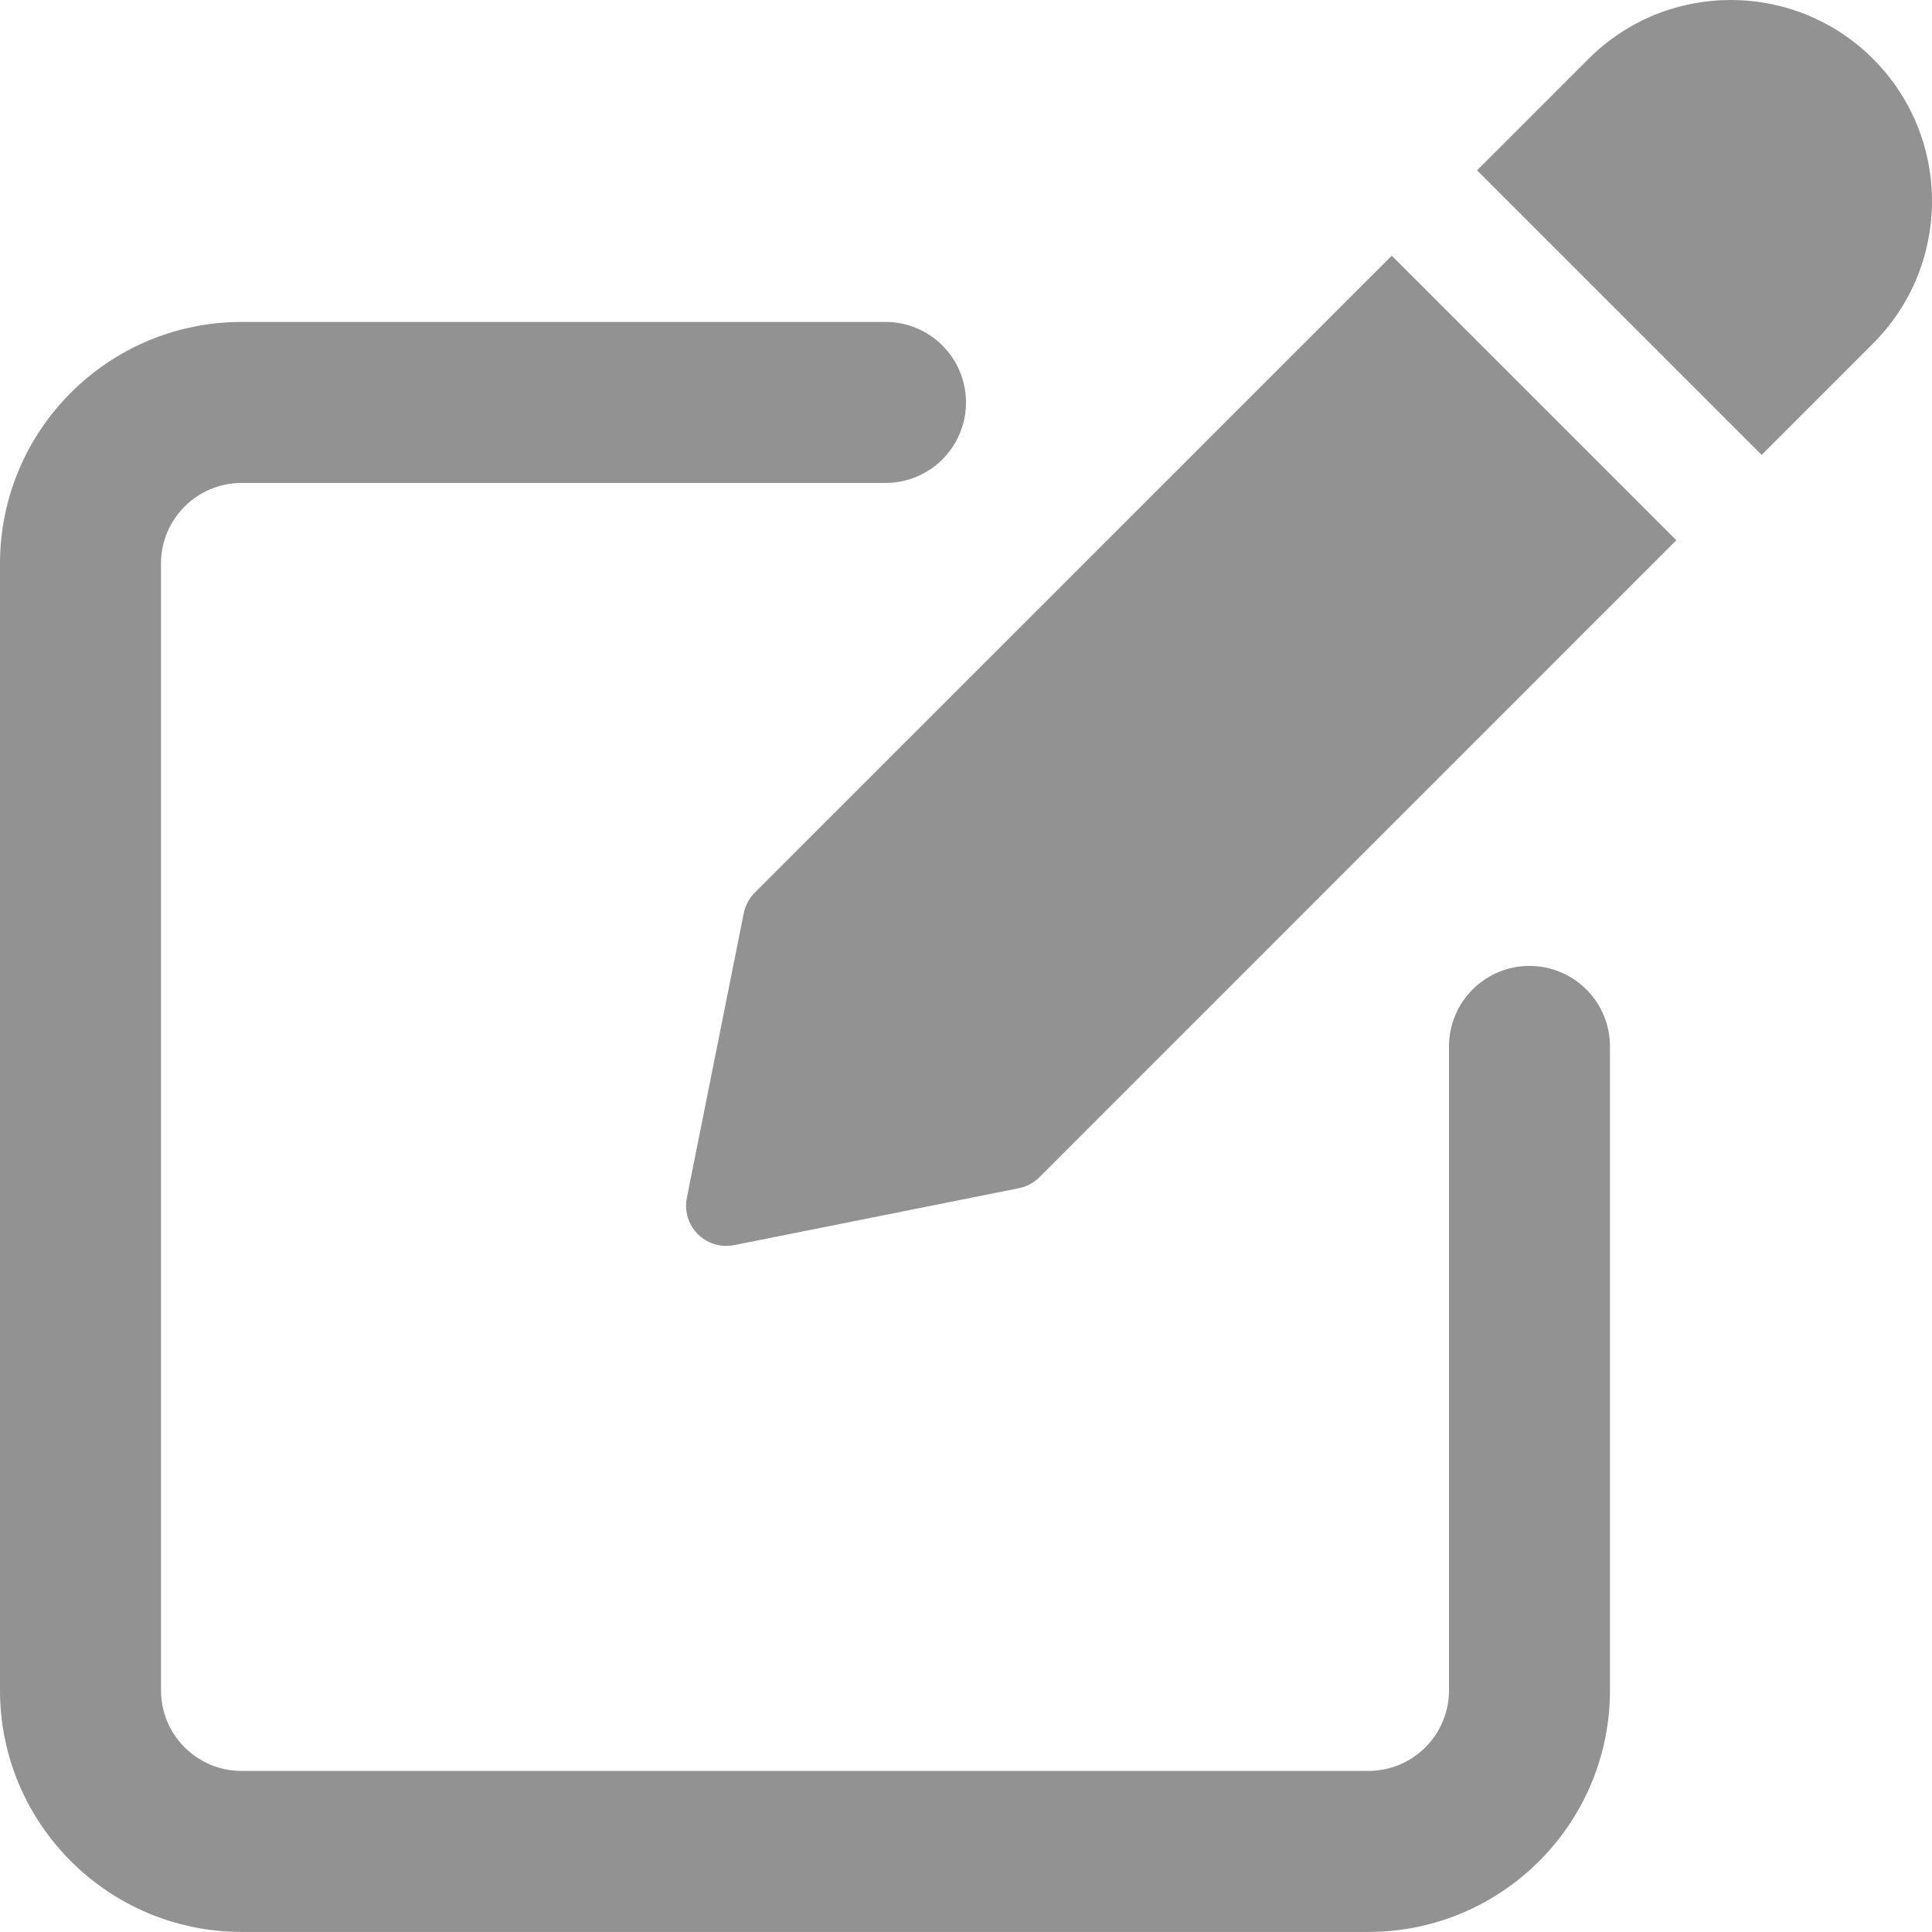
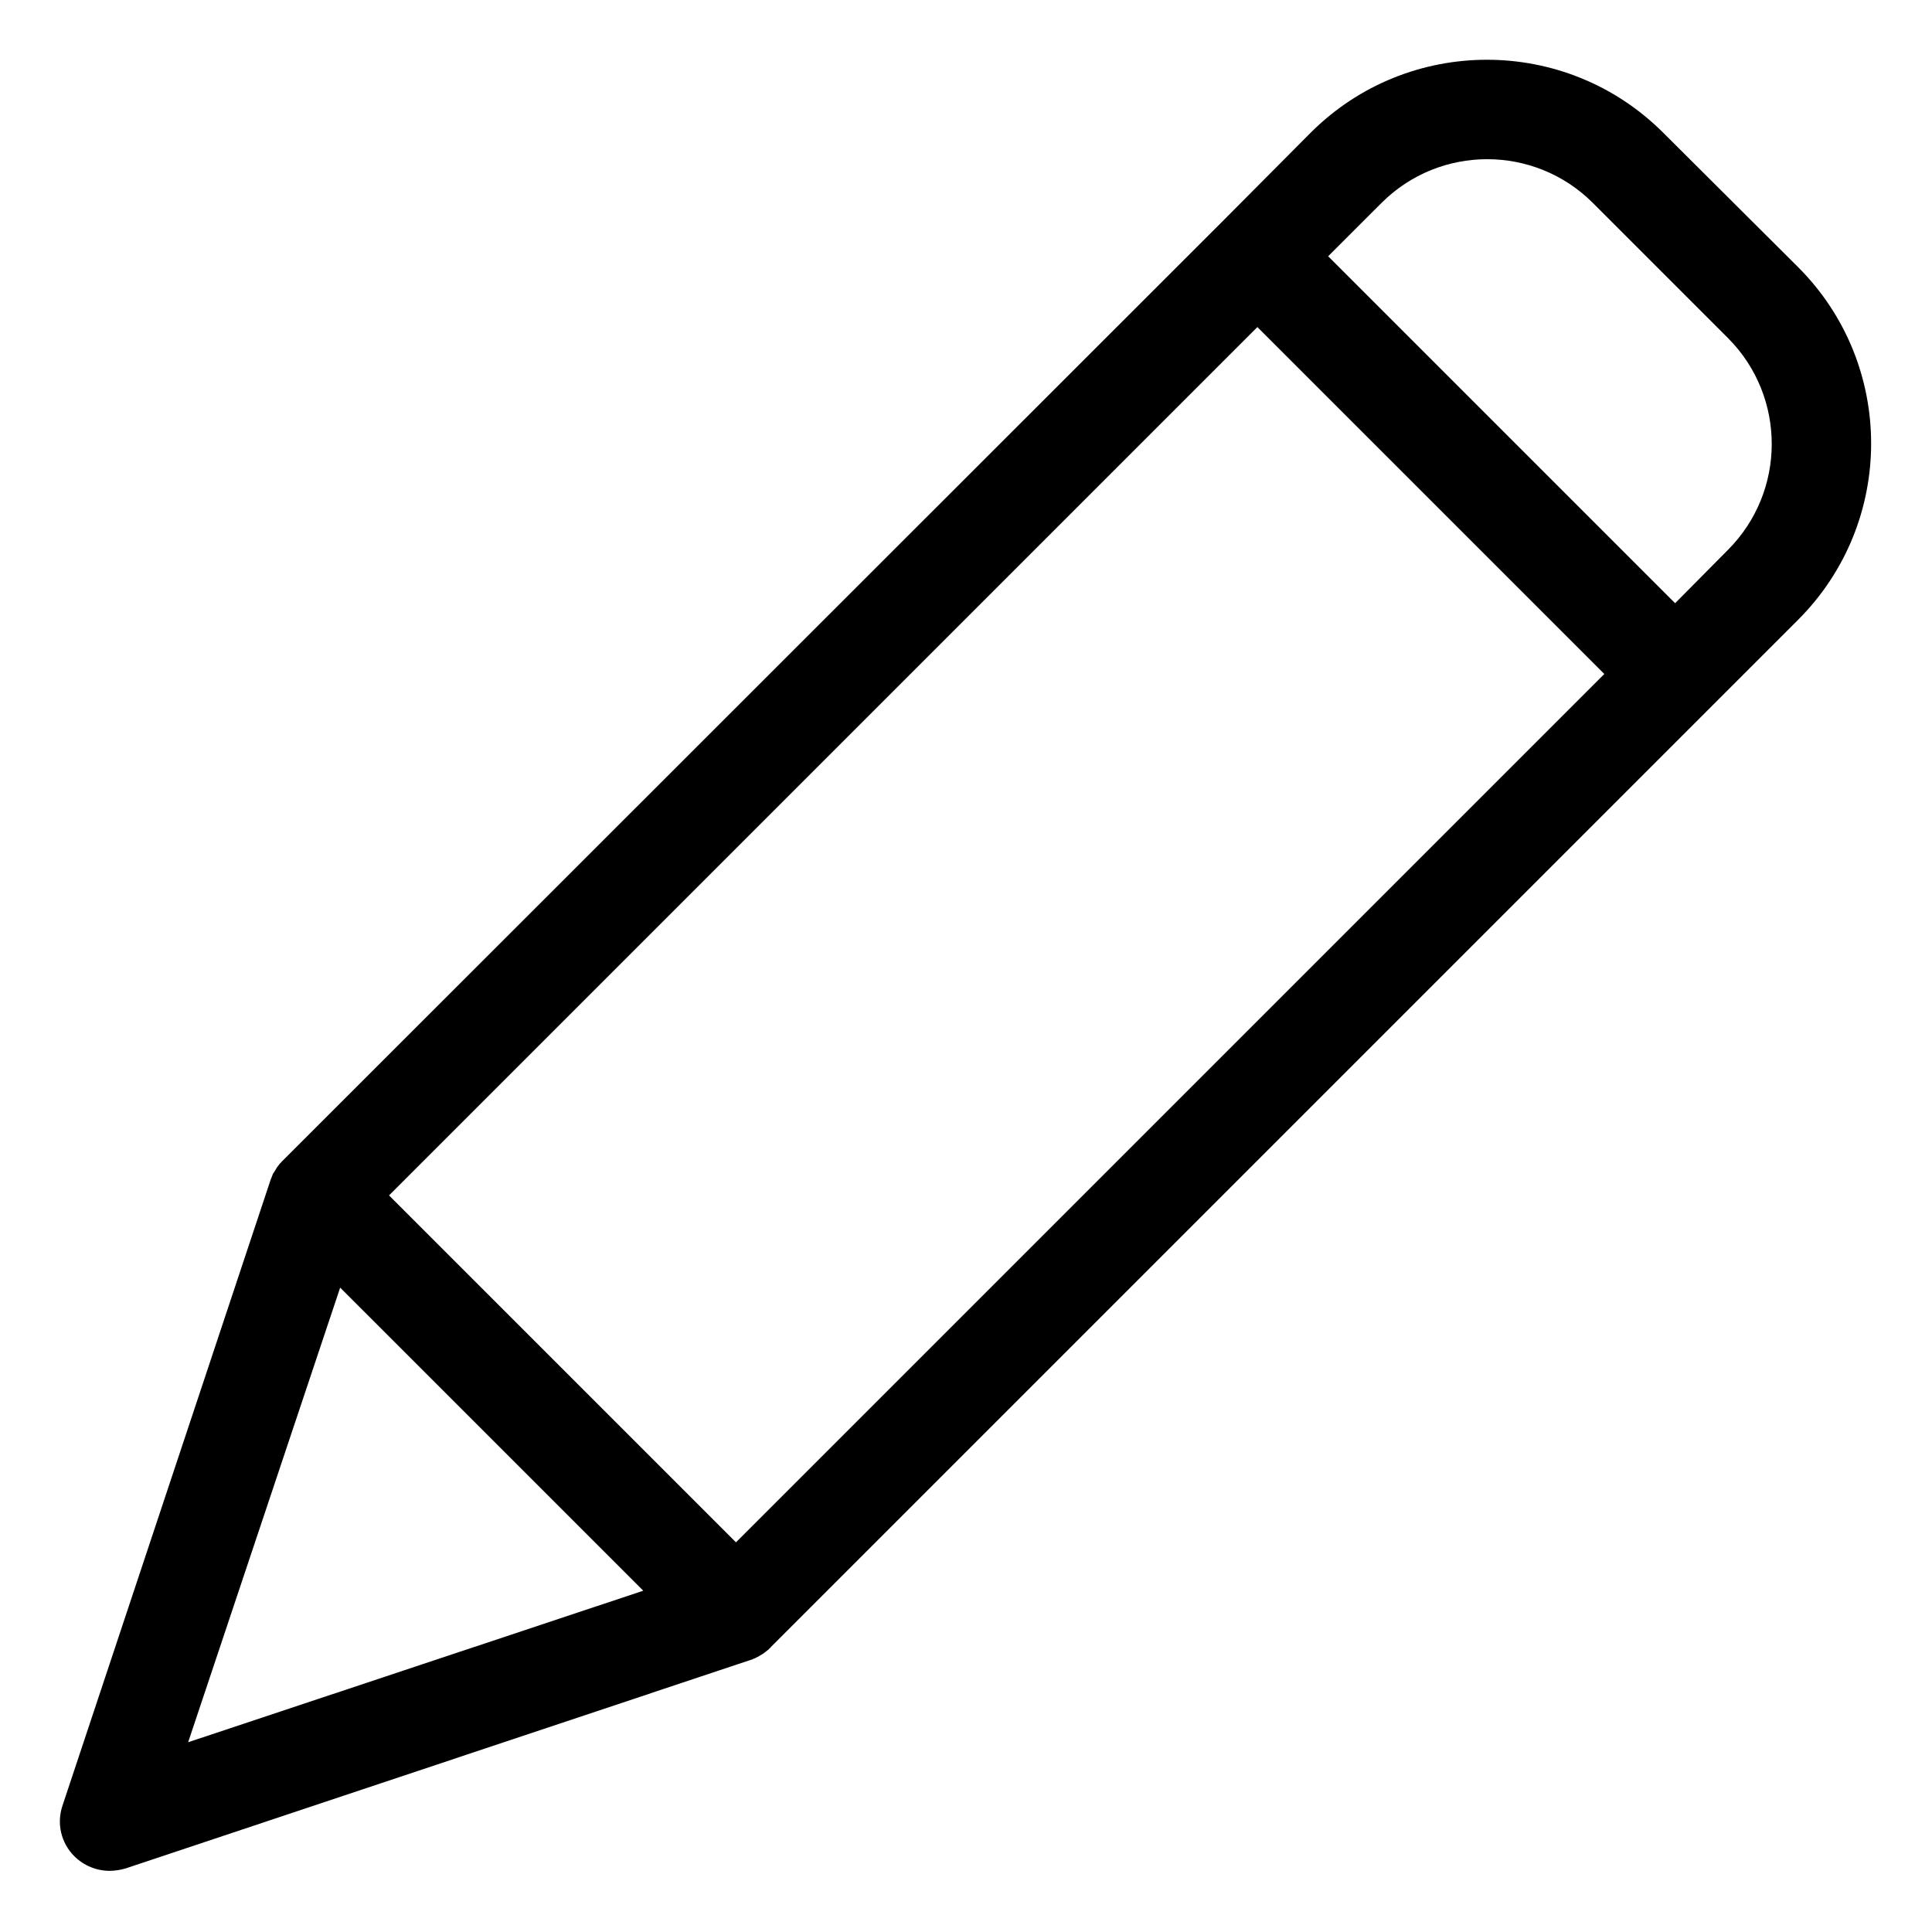
- <svg xmlns="http://www.w3.org/2000/svg" width="123.068" height="123.063" viewBox="0 0 123.068 123.063">
-   <g id="Group_258" data-name="Group 258" transform="translate(-848 -3413.5)">
-     <g id="Group_257" data-name="Group 257">
-       <g id="Group_256" data-name="Group 256">
-         <g id="Group_255" data-name="Group 255" transform="translate(-15 -95)">
-           <g id="Group_254" data-name="Group 254" transform="translate(863 3508.5)">
-             <g id="Group_253" data-name="Group 253" transform="translate(0 0)">
-               <g id="Group_252" data-name="Group 252">
-                 <g id="Group_251" data-name="Group 251">
-                   <g id="Group_250" data-name="Group 250">
-                     <path id="Path_298" data-name="Path 298" d="M97.428,126.839a5.126,5.126,0,0,0-5.127,5.127v41.023a5.133,5.133,0,0,1-5.127,5.127H15.383a5.132,5.132,0,0,1-5.127-5.127V101.2a5.132,5.132,0,0,1,5.127-5.127H56.406a5.128,5.128,0,0,0,0-10.256H15.383A15.4,15.4,0,0,0,0,101.2v71.79a15.4,15.4,0,0,0,15.383,15.383h71.79a15.4,15.4,0,0,0,15.383-15.383V131.966a5.124,5.124,0,0,0-5.128-5.127Zm0,0" transform="translate(0 -65.309)" fill="#929292" />
-                     <path id="Path_299" data-name="Path 299" d="M186.186,108.833a2.6,2.6,0,0,0-.7,1.307l-3.625,18.133a2.562,2.562,0,0,0,2.518,3.066,2.439,2.439,0,0,0,.5-.051l18.127-3.625a2.554,2.554,0,0,0,1.313-.7L244.89,86.388,226.763,68.262Zm0,0" transform="translate(-138.108 -51.974)" fill="#929292" />
-                     <path id="Path_300" data-name="Path 300" d="M416.669,4.251a12.828,12.828,0,0,0-18.127,0l-7.1,7.1,18.127,18.127,7.1-7.1a12.817,12.817,0,0,0,0-18.126Zm0,0" transform="translate(-297.355 -0.501)" fill="#929292" />
-                   </g>
-                 </g>
-               </g>
-             </g>
-           </g>
-         </g>
-       </g>
-     </g>
-   </g>
+ <svg xmlns="http://www.w3.org/2000/svg" height="484pt" viewBox="-15 -15 484 484" width="484pt">
+   <path d="m401.648 18.234c-24.395-24.352-63.898-24.352-88.293 0l-22.102 22.223-235.27 235.145-.5.504c-.121.121-.121.25-.25.25-.25.375-.625.746-.871 1.121 0 .125-.129.125-.129.25-.25.375-.371.625-.625 1-.121.125-.121.246-.246.375-.125.375-.25.625-.379 1 0 .121-.121.121-.121.25l-52.199 156.969c-1.531 4.469-.367 9.418 2.996 12.734 2.363 2.332 5.551 3.637 8.867 3.625 1.355-.023 2.699-.234 3.996-.625l156.848-52.324c.121 0 .121 0 .25-.121.395-.117.773-.285 1.121-.504.098-.012.184-.055.254-.121.371-.25.871-.504 1.246-.754.371-.246.75-.621 1.125-.871.125-.129.246-.129.246-.25.129-.125.379-.246.504-.5l257.371-257.371c24.352-24.395 24.352-63.898 0-88.289zm-232.273 353.148-86.914-86.91 217.535-217.535 86.914 86.91zm-99.156-63.809 75.93 75.926-114.016 37.961zm347.664-184.82-13.238 13.363-86.918-86.918 13.367-13.359c14.621-14.609 38.32-14.609 52.945 0l33.965 33.965c14.512 14.688 14.457 38.332-.121 52.949zm0 0" />
</svg>
